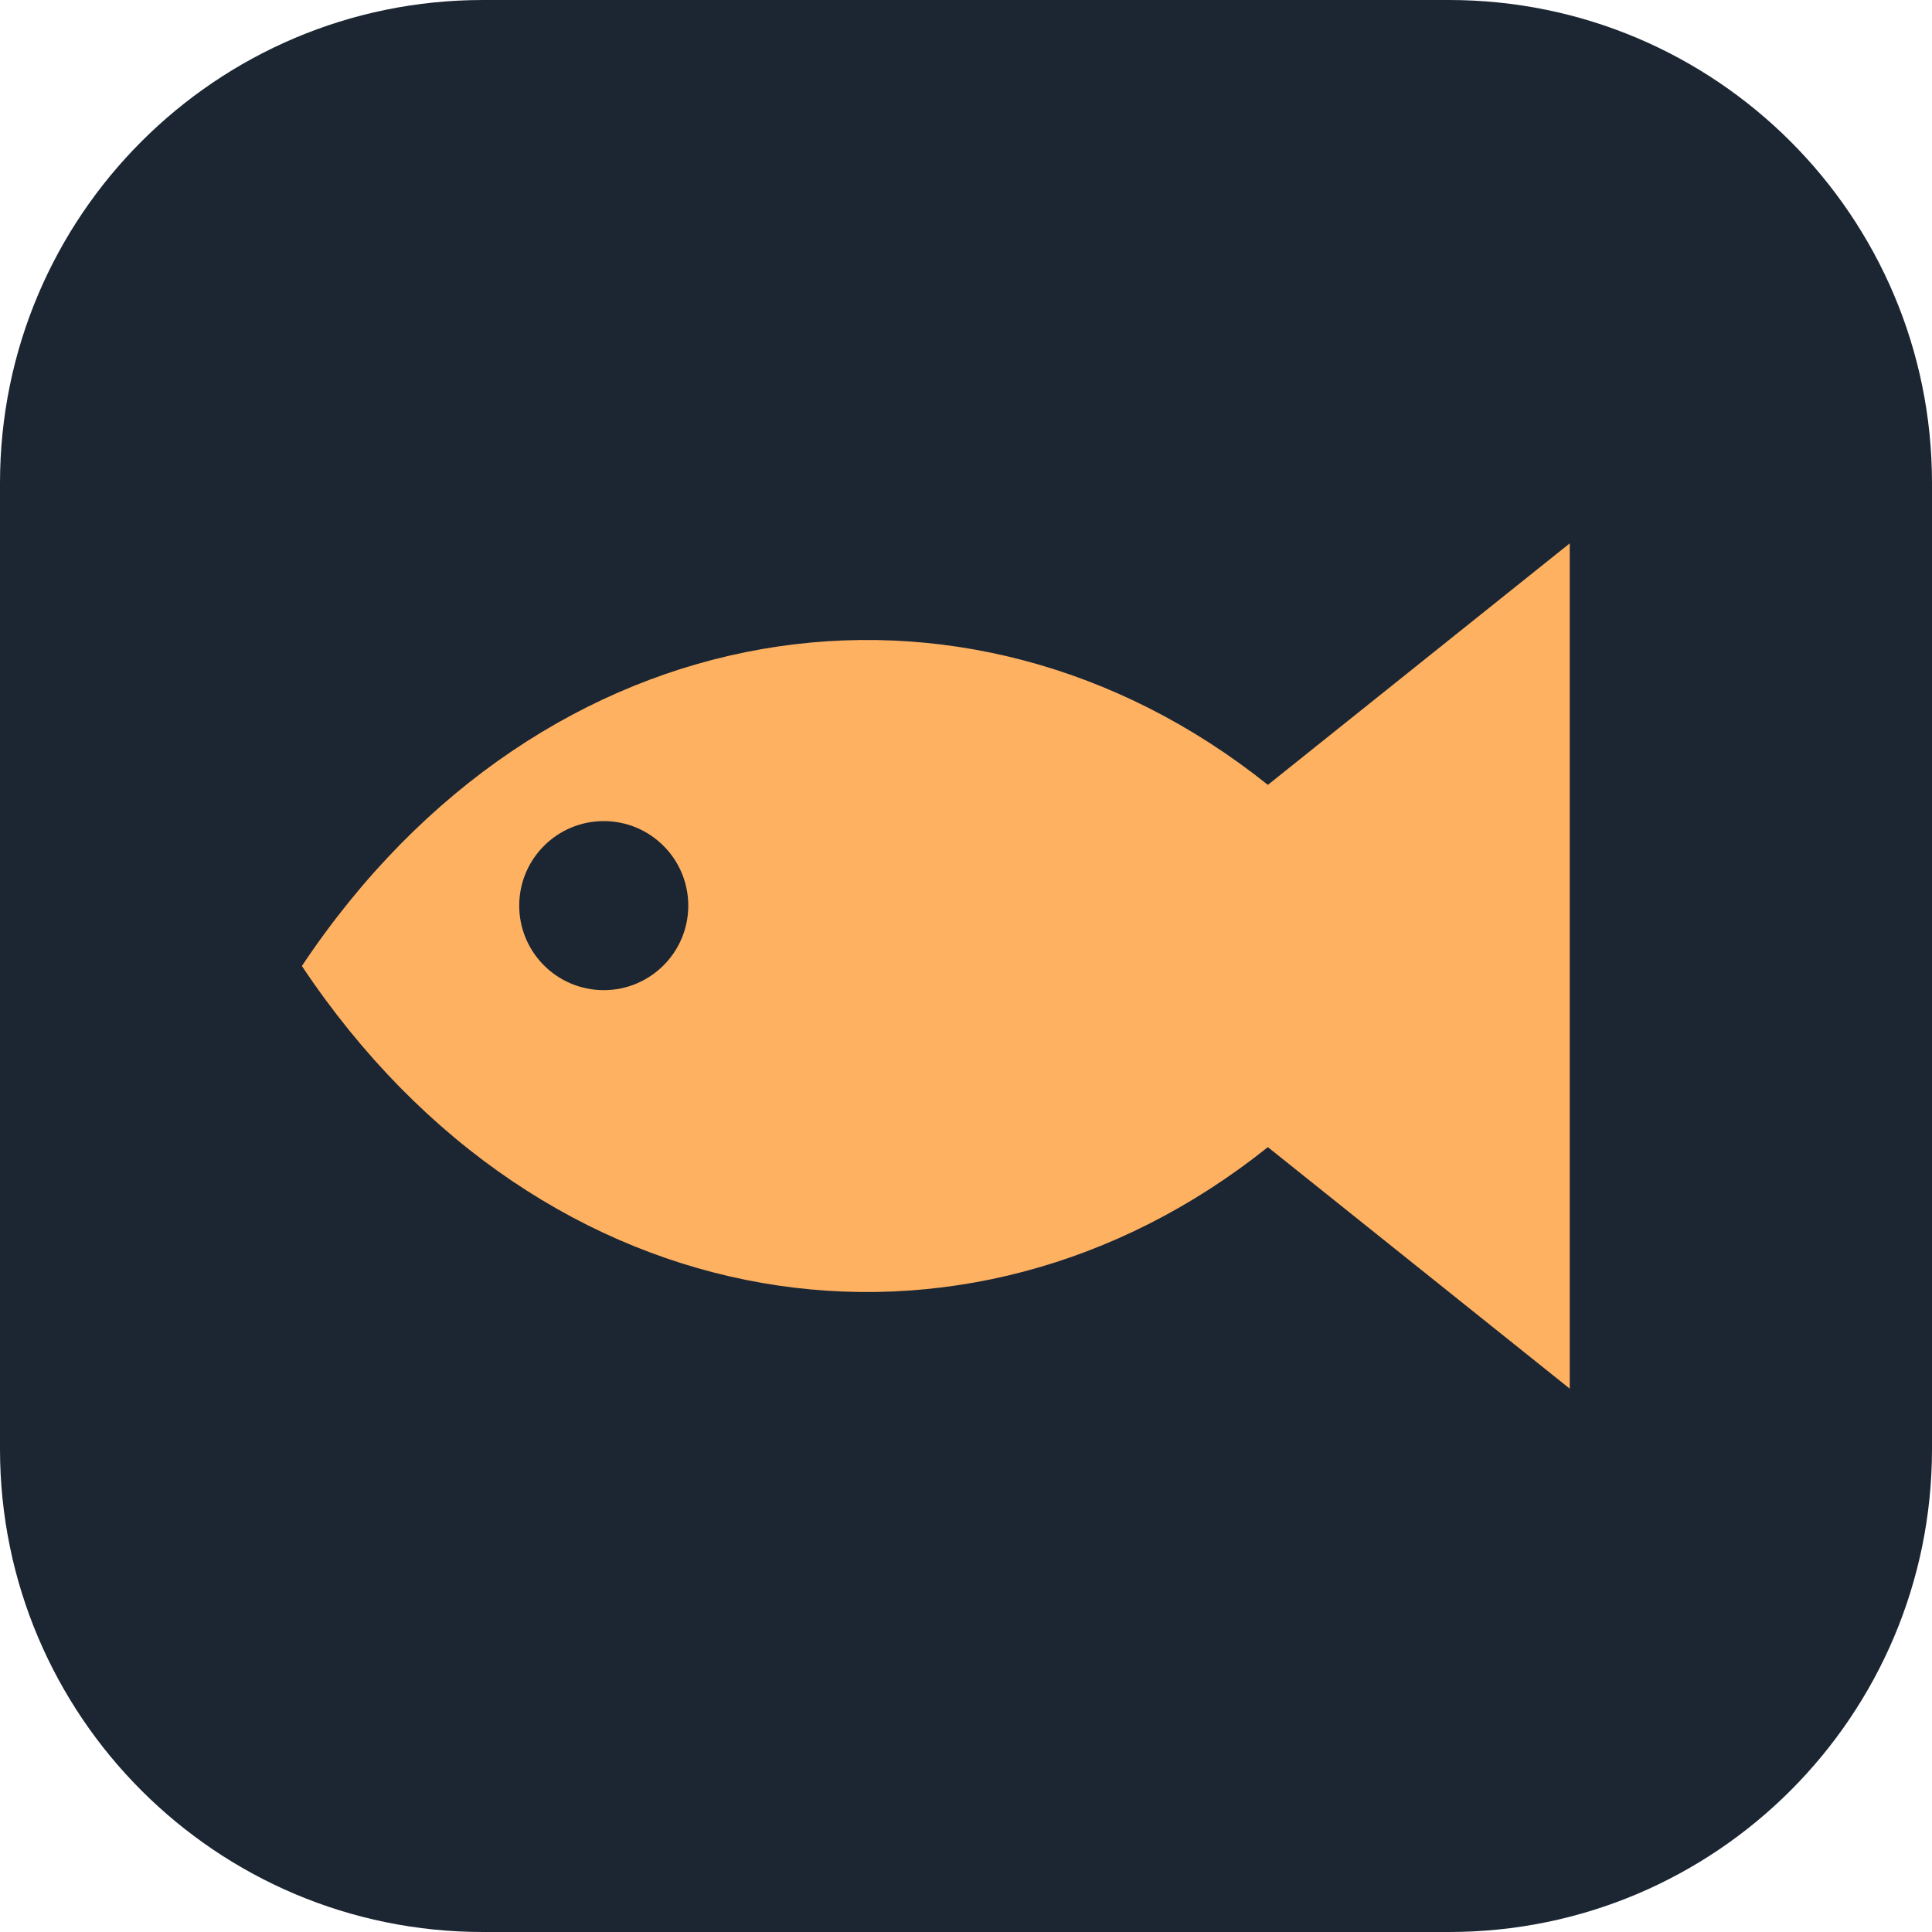
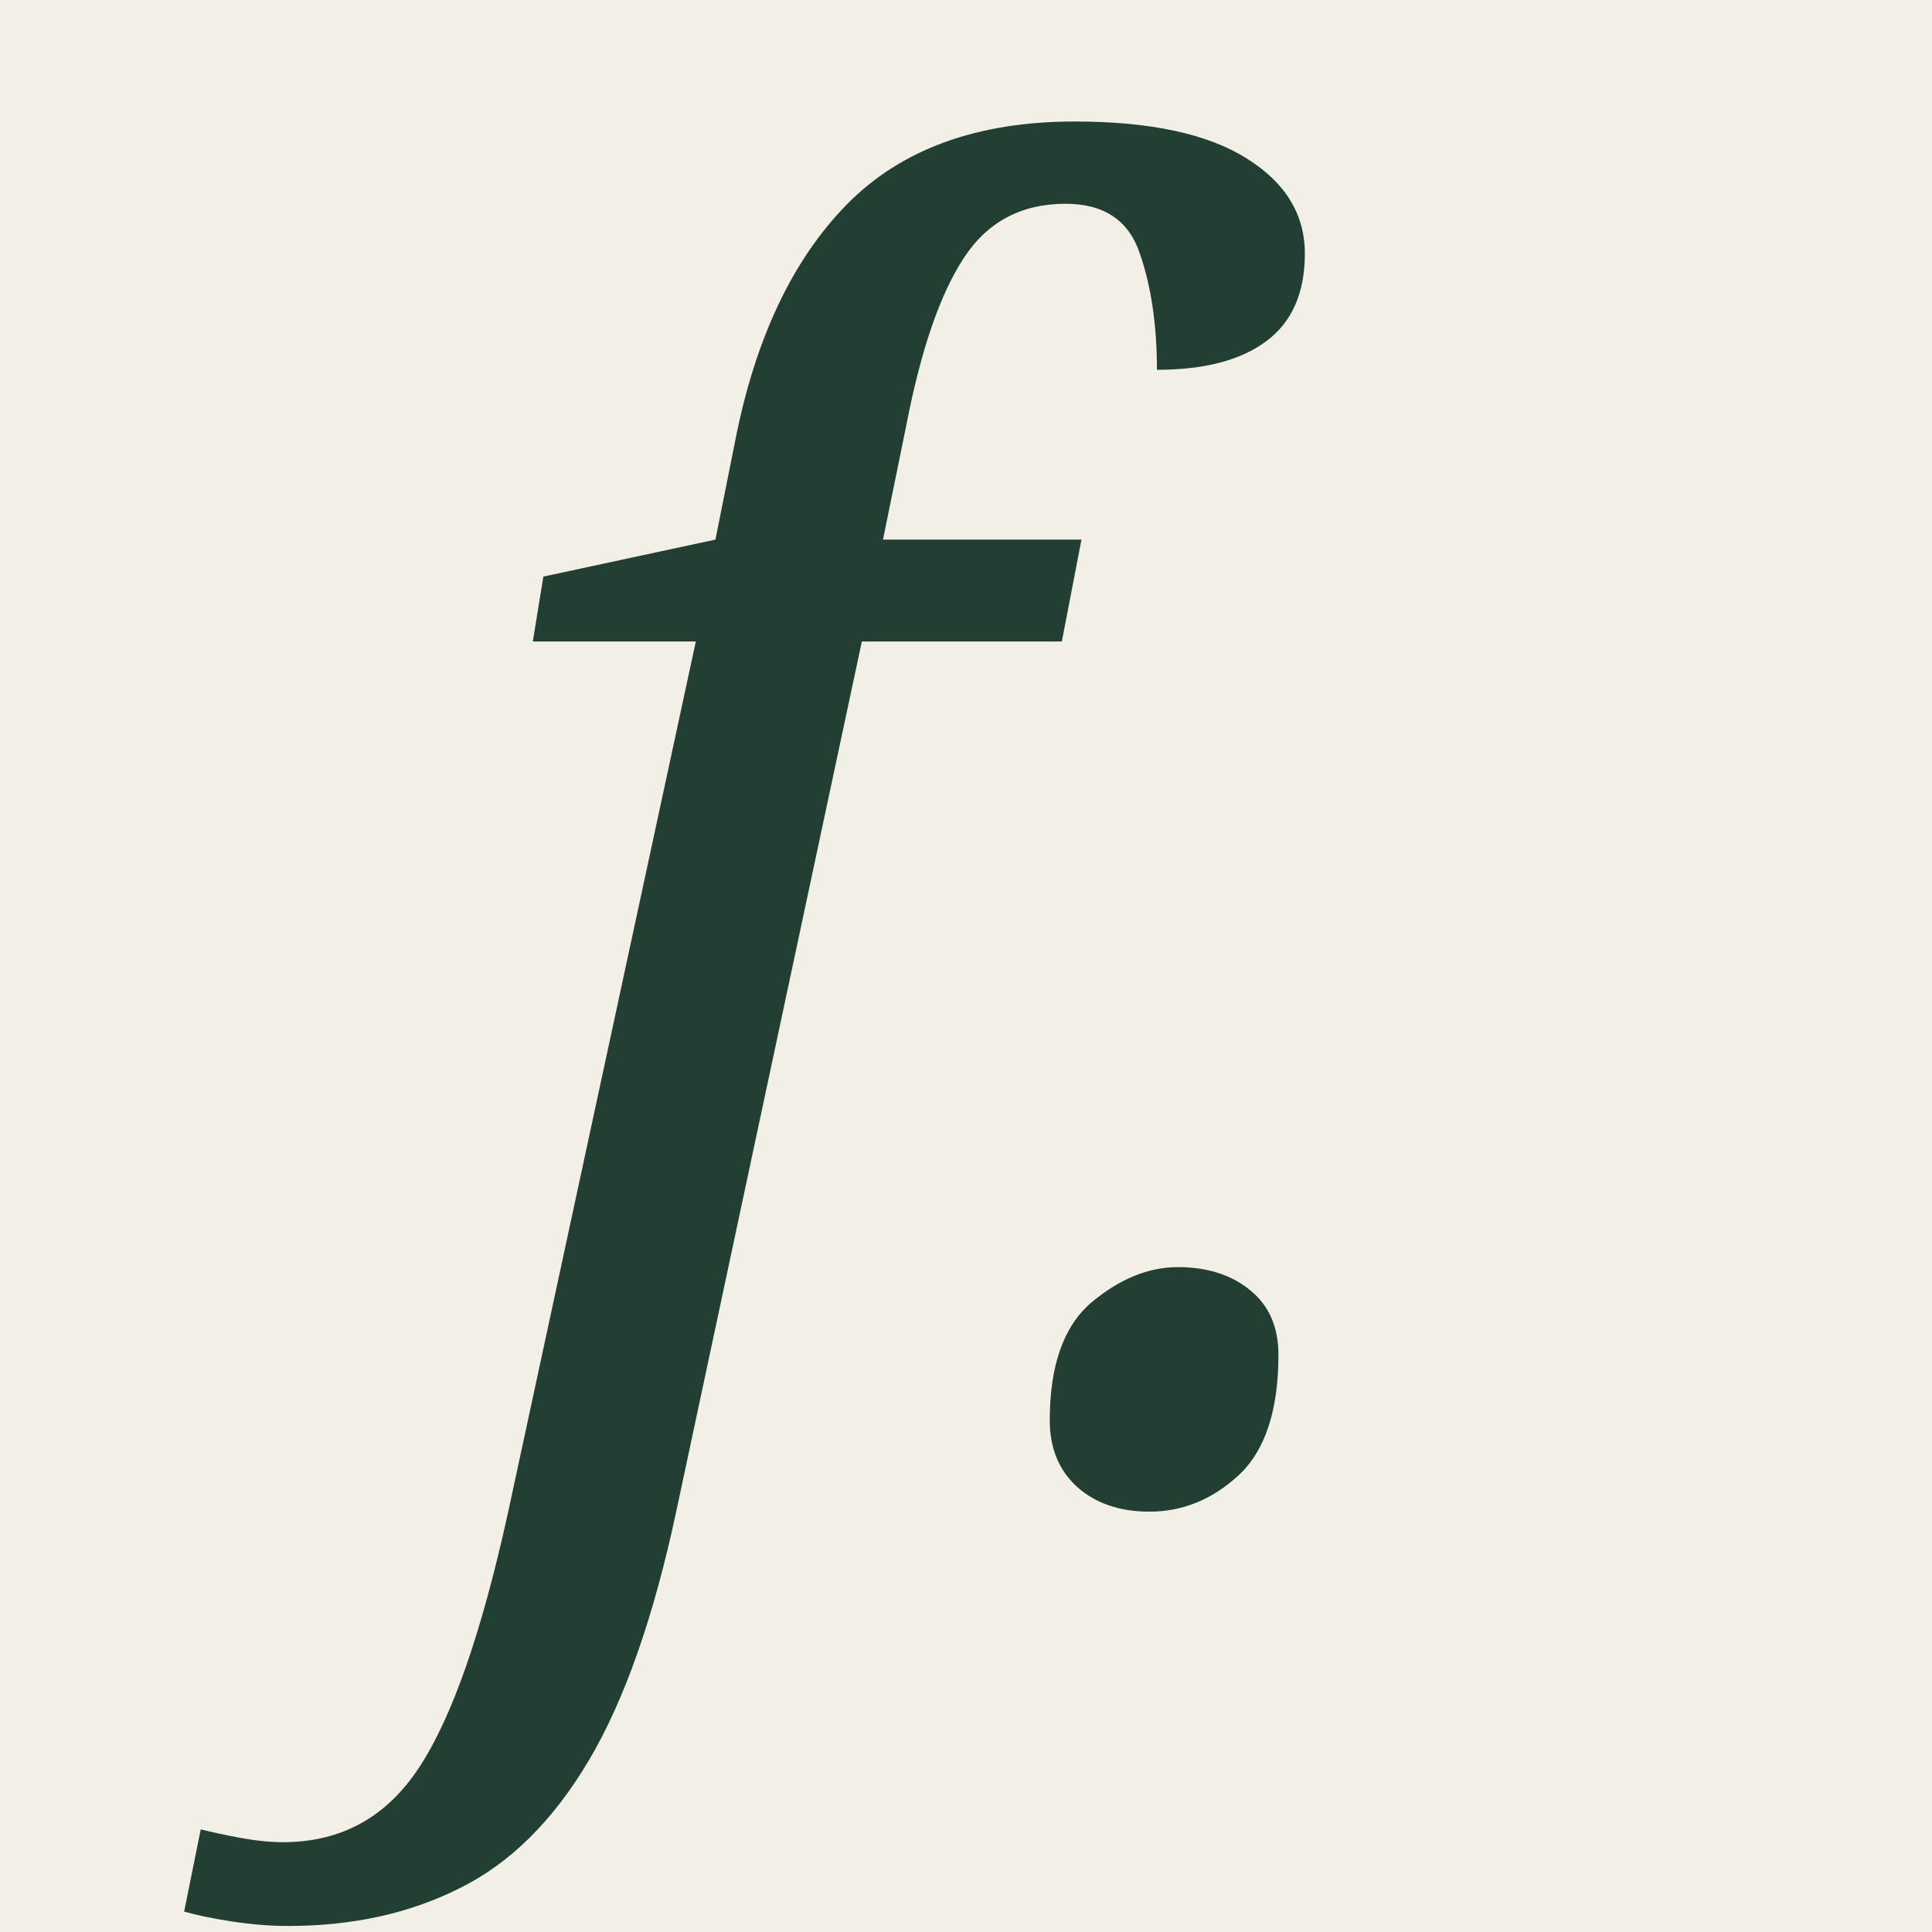
- <svg xmlns="http://www.w3.org/2000/svg" viewBox="0 0 32 32">
-   <rect width="32" height="32" rx="8" fill="#1b2632" />
-   <path d="M5 16c4-6 11-7 16-3l5-4v14l-5-4c-5 4-12 3-16-3z" fill="#ffb162" />
-   <circle cx="10" cy="15" r="1.4" fill="#1b2632" />
+ <svg xmlns="http://www.w3.org/2000/svg" viewBox="0 0 40 40">
+   <rect width="40" height="40" fill="#f2efe6" />
+   <text x="9" y="31" fill="#233e32" font-family="Georgia,serif" font-size="37" font-style="italic">f.</text>
</svg>
